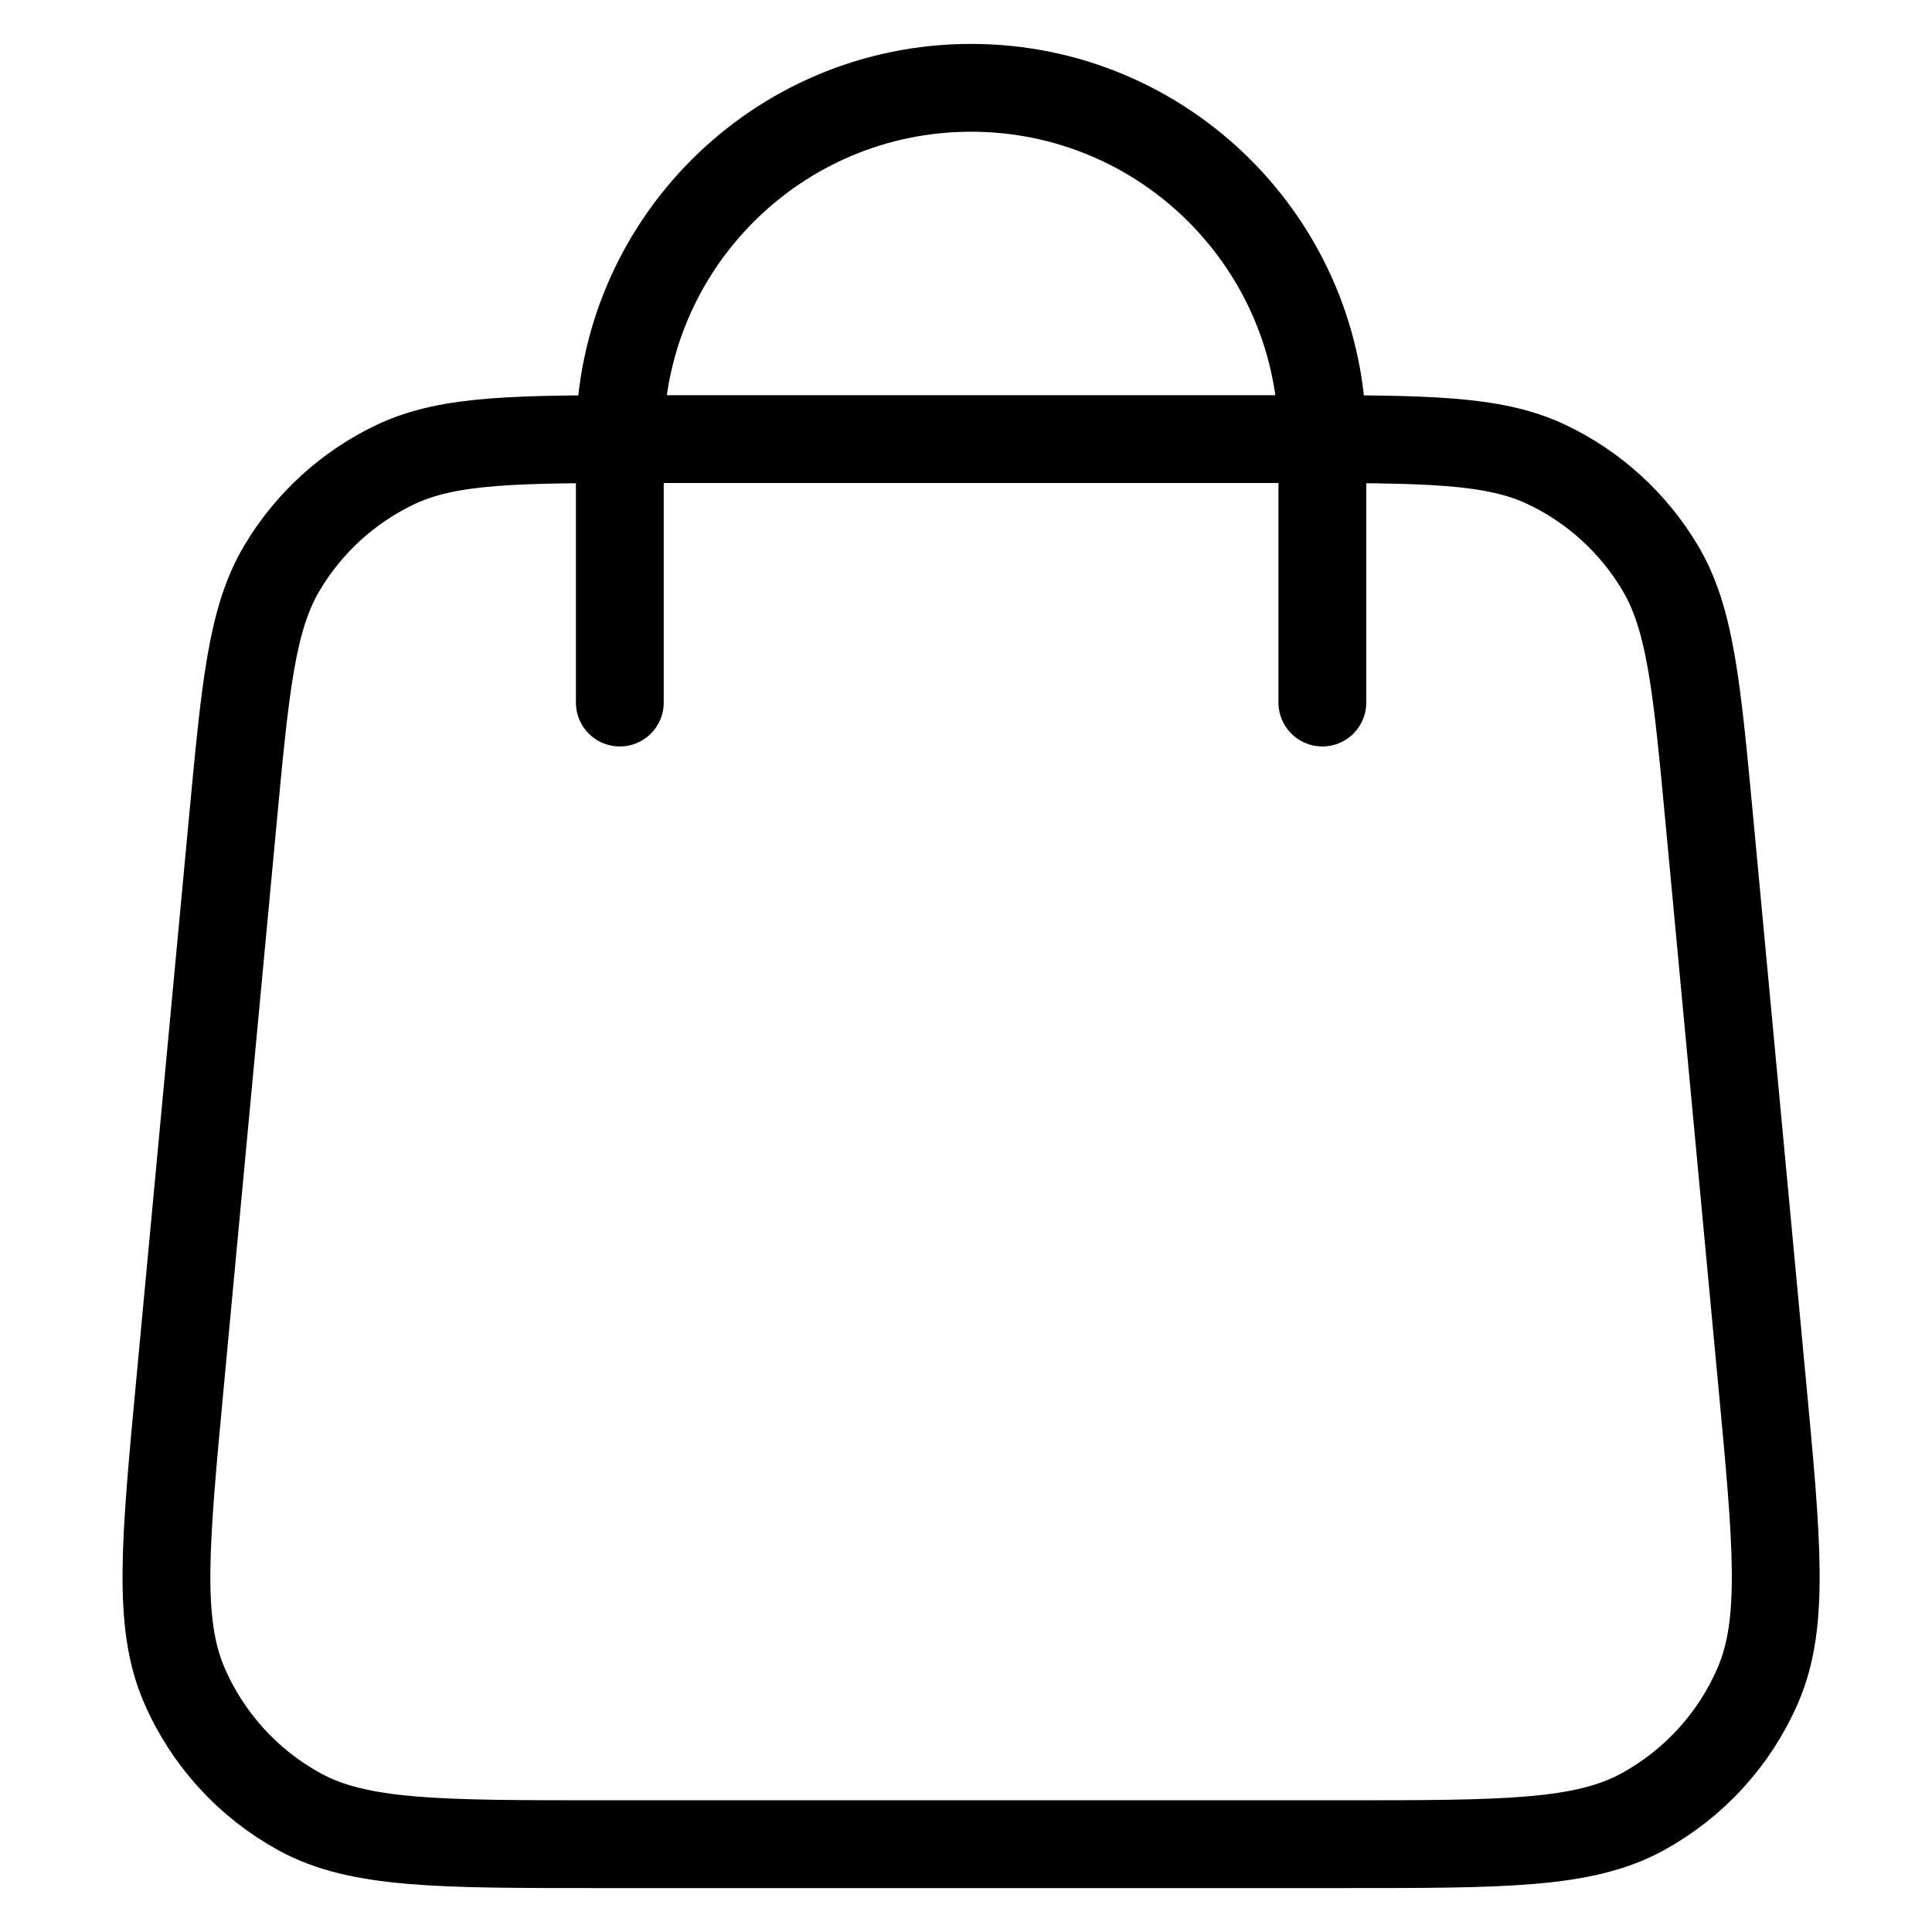
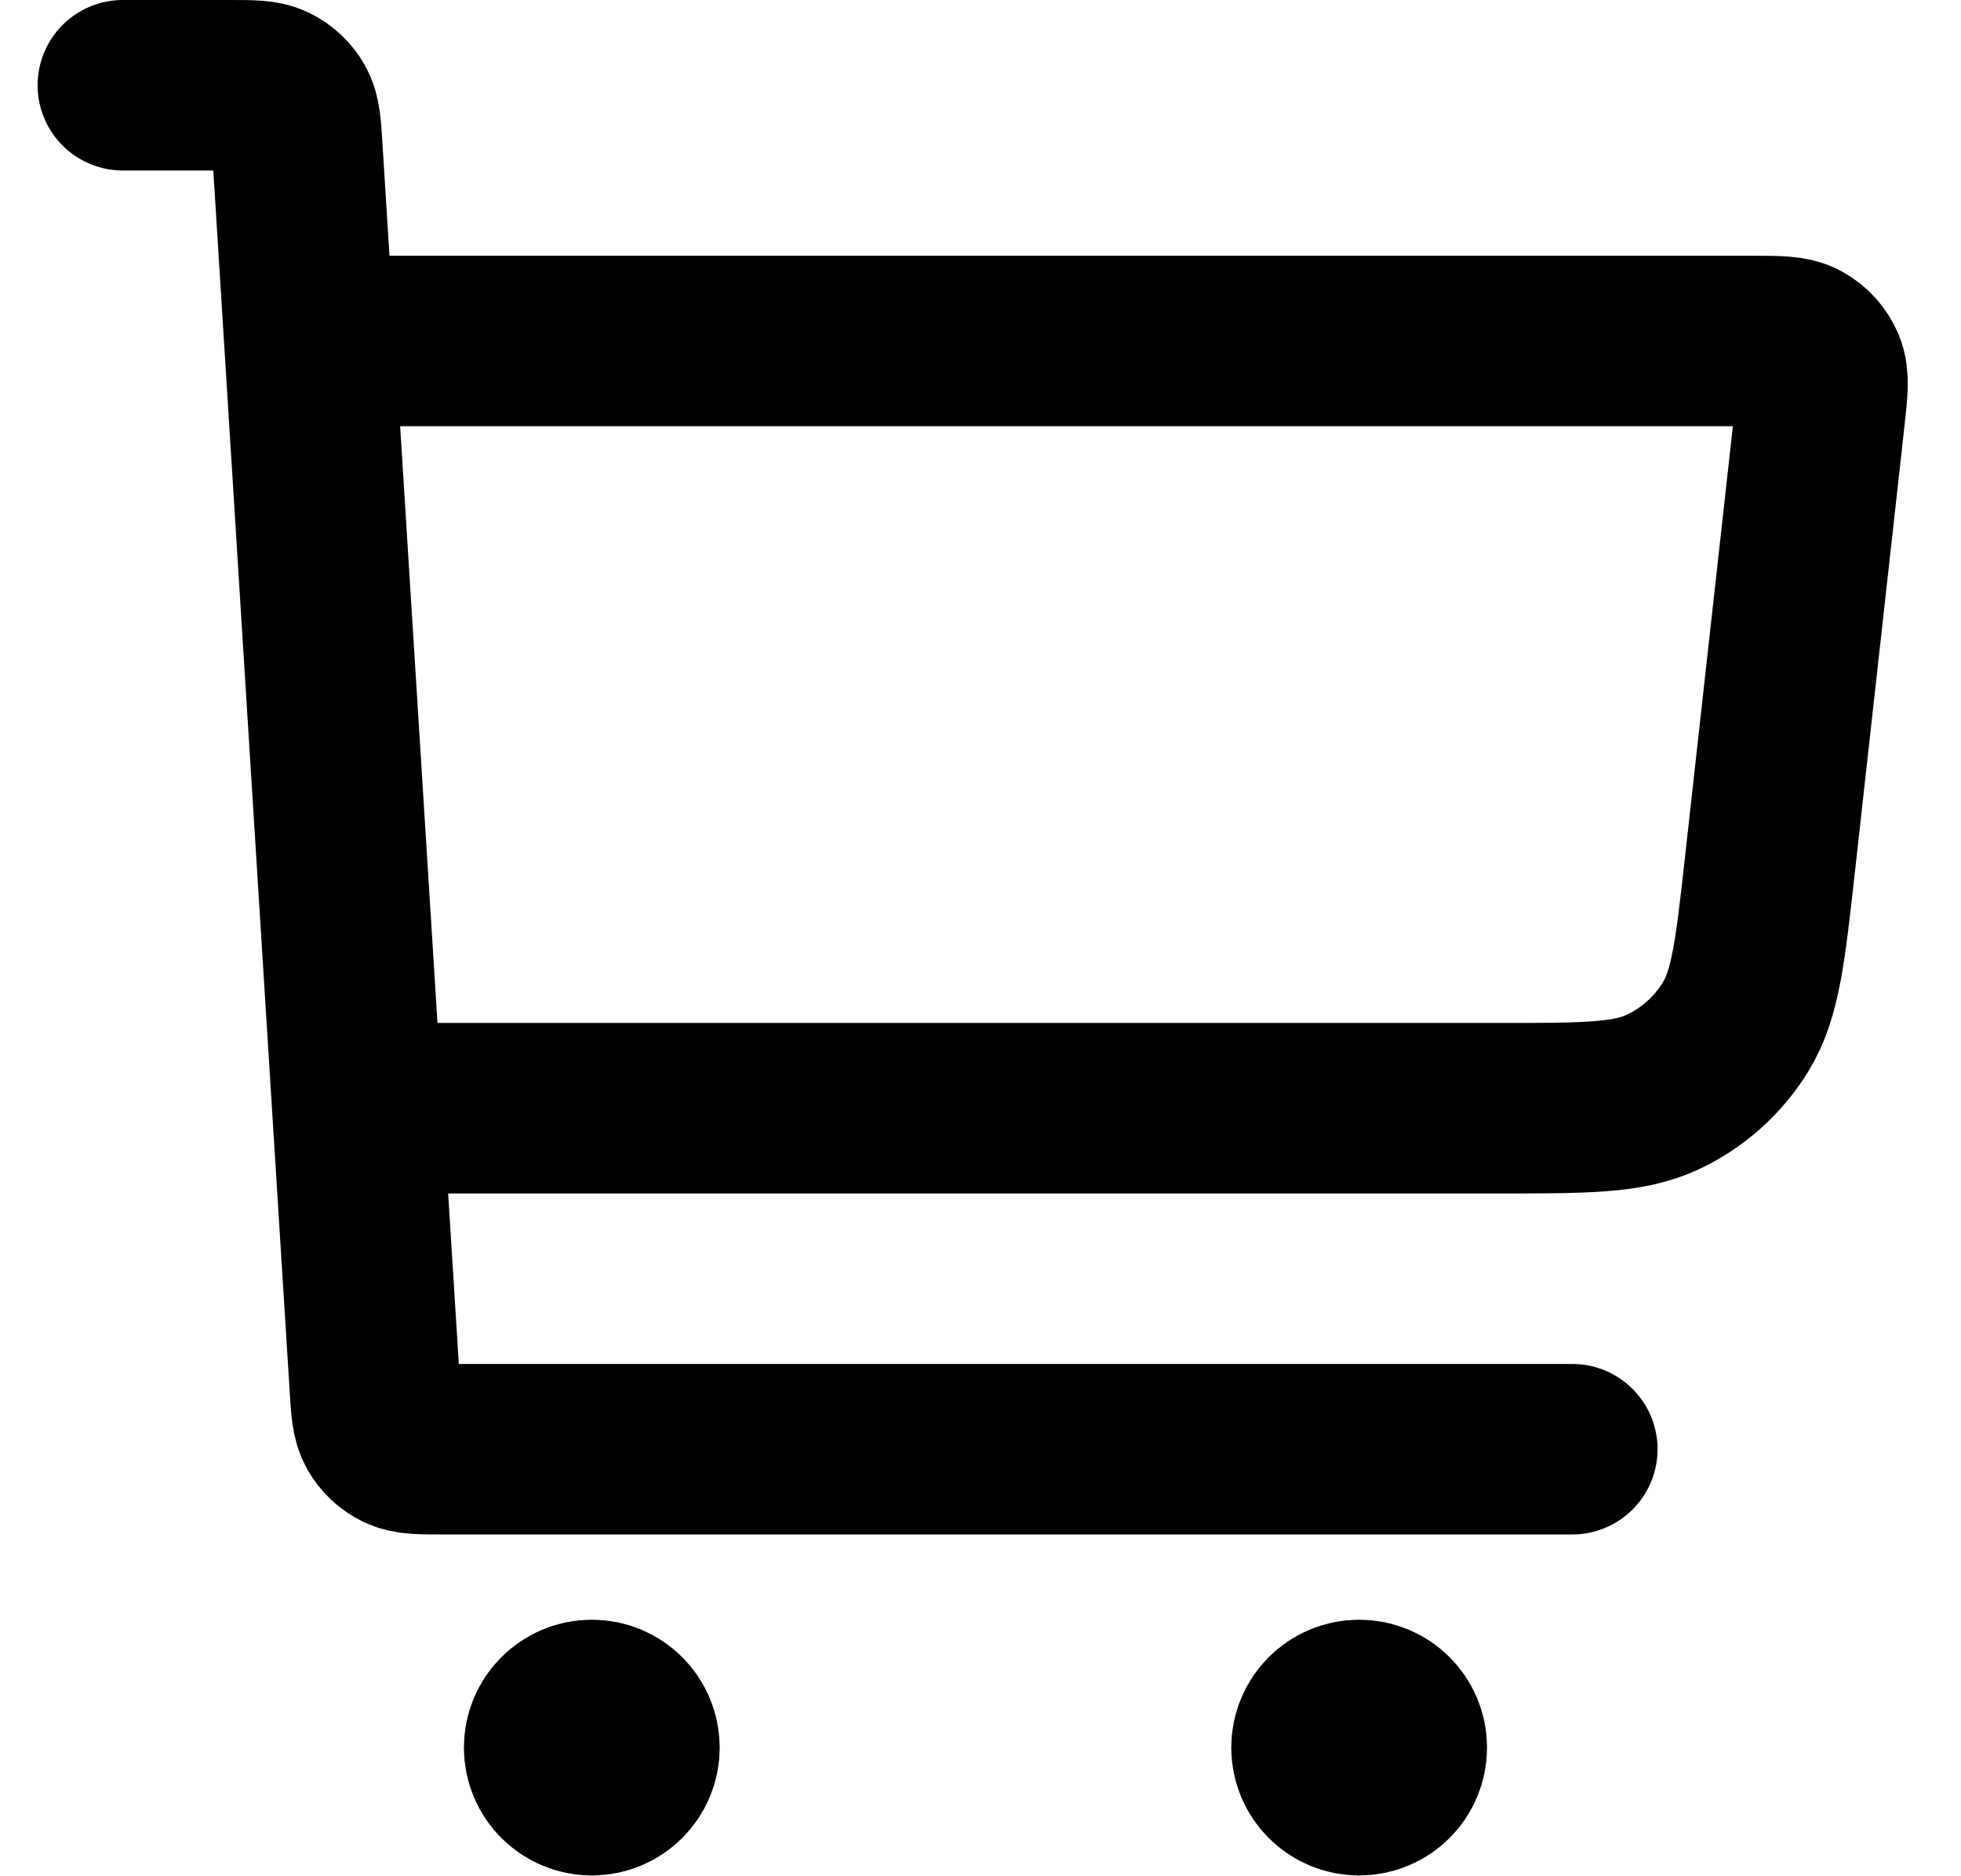
- <svg xmlns="http://www.w3.org/2000/svg" width="20" height="20" viewBox="0 0 21 22" fill="none">
-   <path d="M14.558 8V5C14.558 2.791 12.767 1 10.558 1C8.349 1 6.558 2.791 6.558 5V8M2.15 9.352L1.55 15.752C1.379 17.572 1.294 18.482 1.596 19.184C1.861 19.802 2.326 20.312 2.916 20.634C3.588 21 4.501 21 6.329 21H14.787C16.615 21 17.529 21 18.2 20.634C18.79 20.312 19.255 19.802 19.52 19.184C19.822 18.482 19.737 17.572 19.566 15.752L18.966 9.352C18.822 7.815 18.75 7.047 18.404 6.466C18.1 5.955 17.65 5.545 17.113 5.29C16.502 5 15.73 5 14.187 5L6.929 5C5.386 5 4.614 5 4.003 5.29C3.466 5.545 3.016 5.955 2.712 6.466C2.366 7.047 2.294 7.815 2.15 9.352Z" stroke="currentColor" stroke-linecap="round" stroke-linejoin="round" />
+ <svg xmlns="http://www.w3.org/2000/svg" width="23" height="22" viewBox="0 0 23 22" fill="none">
+   <path d="M4.442 13H17.577C18.59 13 19.096 13 19.5 12.811C19.855 12.645 20.153 12.378 20.358 12.043C20.59 11.663 20.646 11.16 20.758 10.153L21.343 4.888C21.377 4.581 21.394 4.427 21.345 4.308C21.301 4.204 21.224 4.117 21.124 4.062C21.012 4 20.857 4 20.548 4H3.942M1.441 1H2.69C2.954 1 3.087 1 3.19 1.05C3.281 1.095 3.357 1.166 3.407 1.254C3.464 1.354 3.472 1.486 3.488 1.75L4.395 16.25C4.411 16.514 4.419 16.646 4.476 16.746C4.526 16.834 4.601 16.905 4.693 16.95C4.796 17 4.928 17 5.193 17H18.441M6.941 20.5H6.951M15.941 20.5H15.951M7.441 20.5C7.441 20.776 7.218 21 6.941 21C6.665 21 6.441 20.776 6.441 20.5C6.441 20.224 6.665 20 6.941 20C7.218 20 7.441 20.224 7.441 20.5ZM16.441 20.5C16.441 20.776 16.218 21 15.941 21C15.665 21 15.441 20.776 15.441 20.5C15.441 20.224 15.665 20 15.941 20C16.218 20 16.441 20.224 16.441 20.5Z" stroke="black" stroke-width="2" stroke-linecap="round" stroke-linejoin="round" />
</svg>
